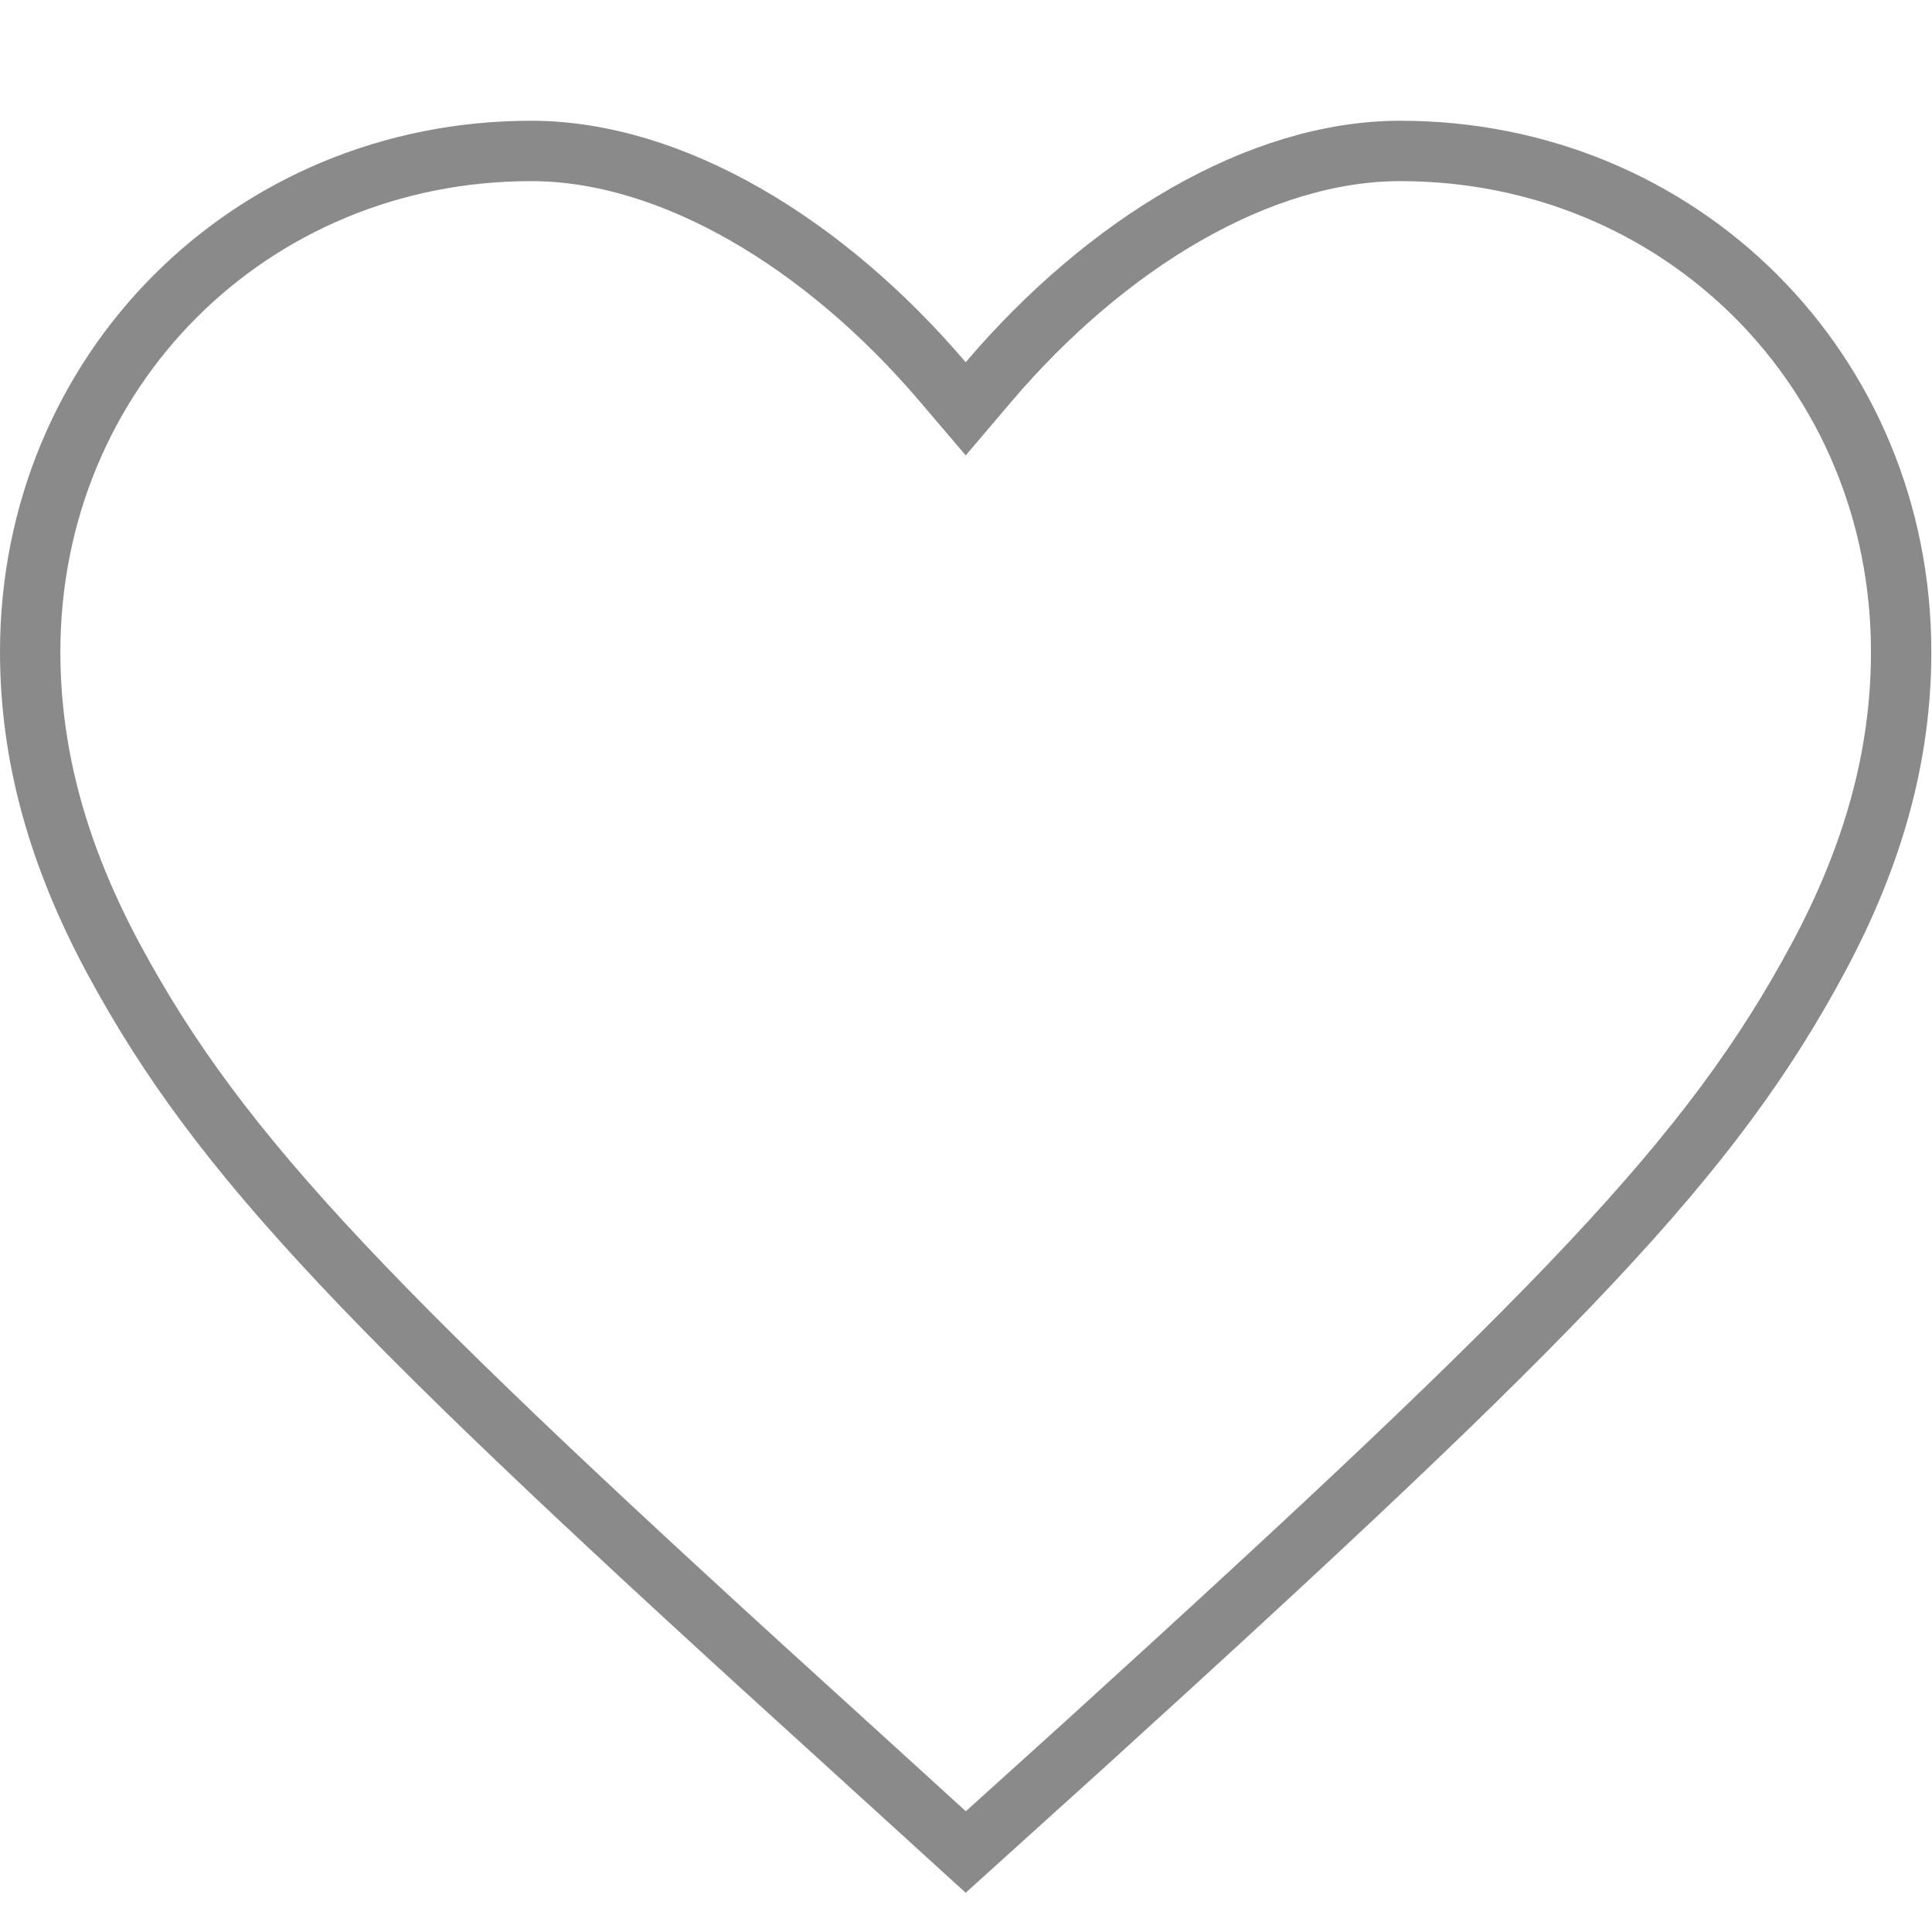
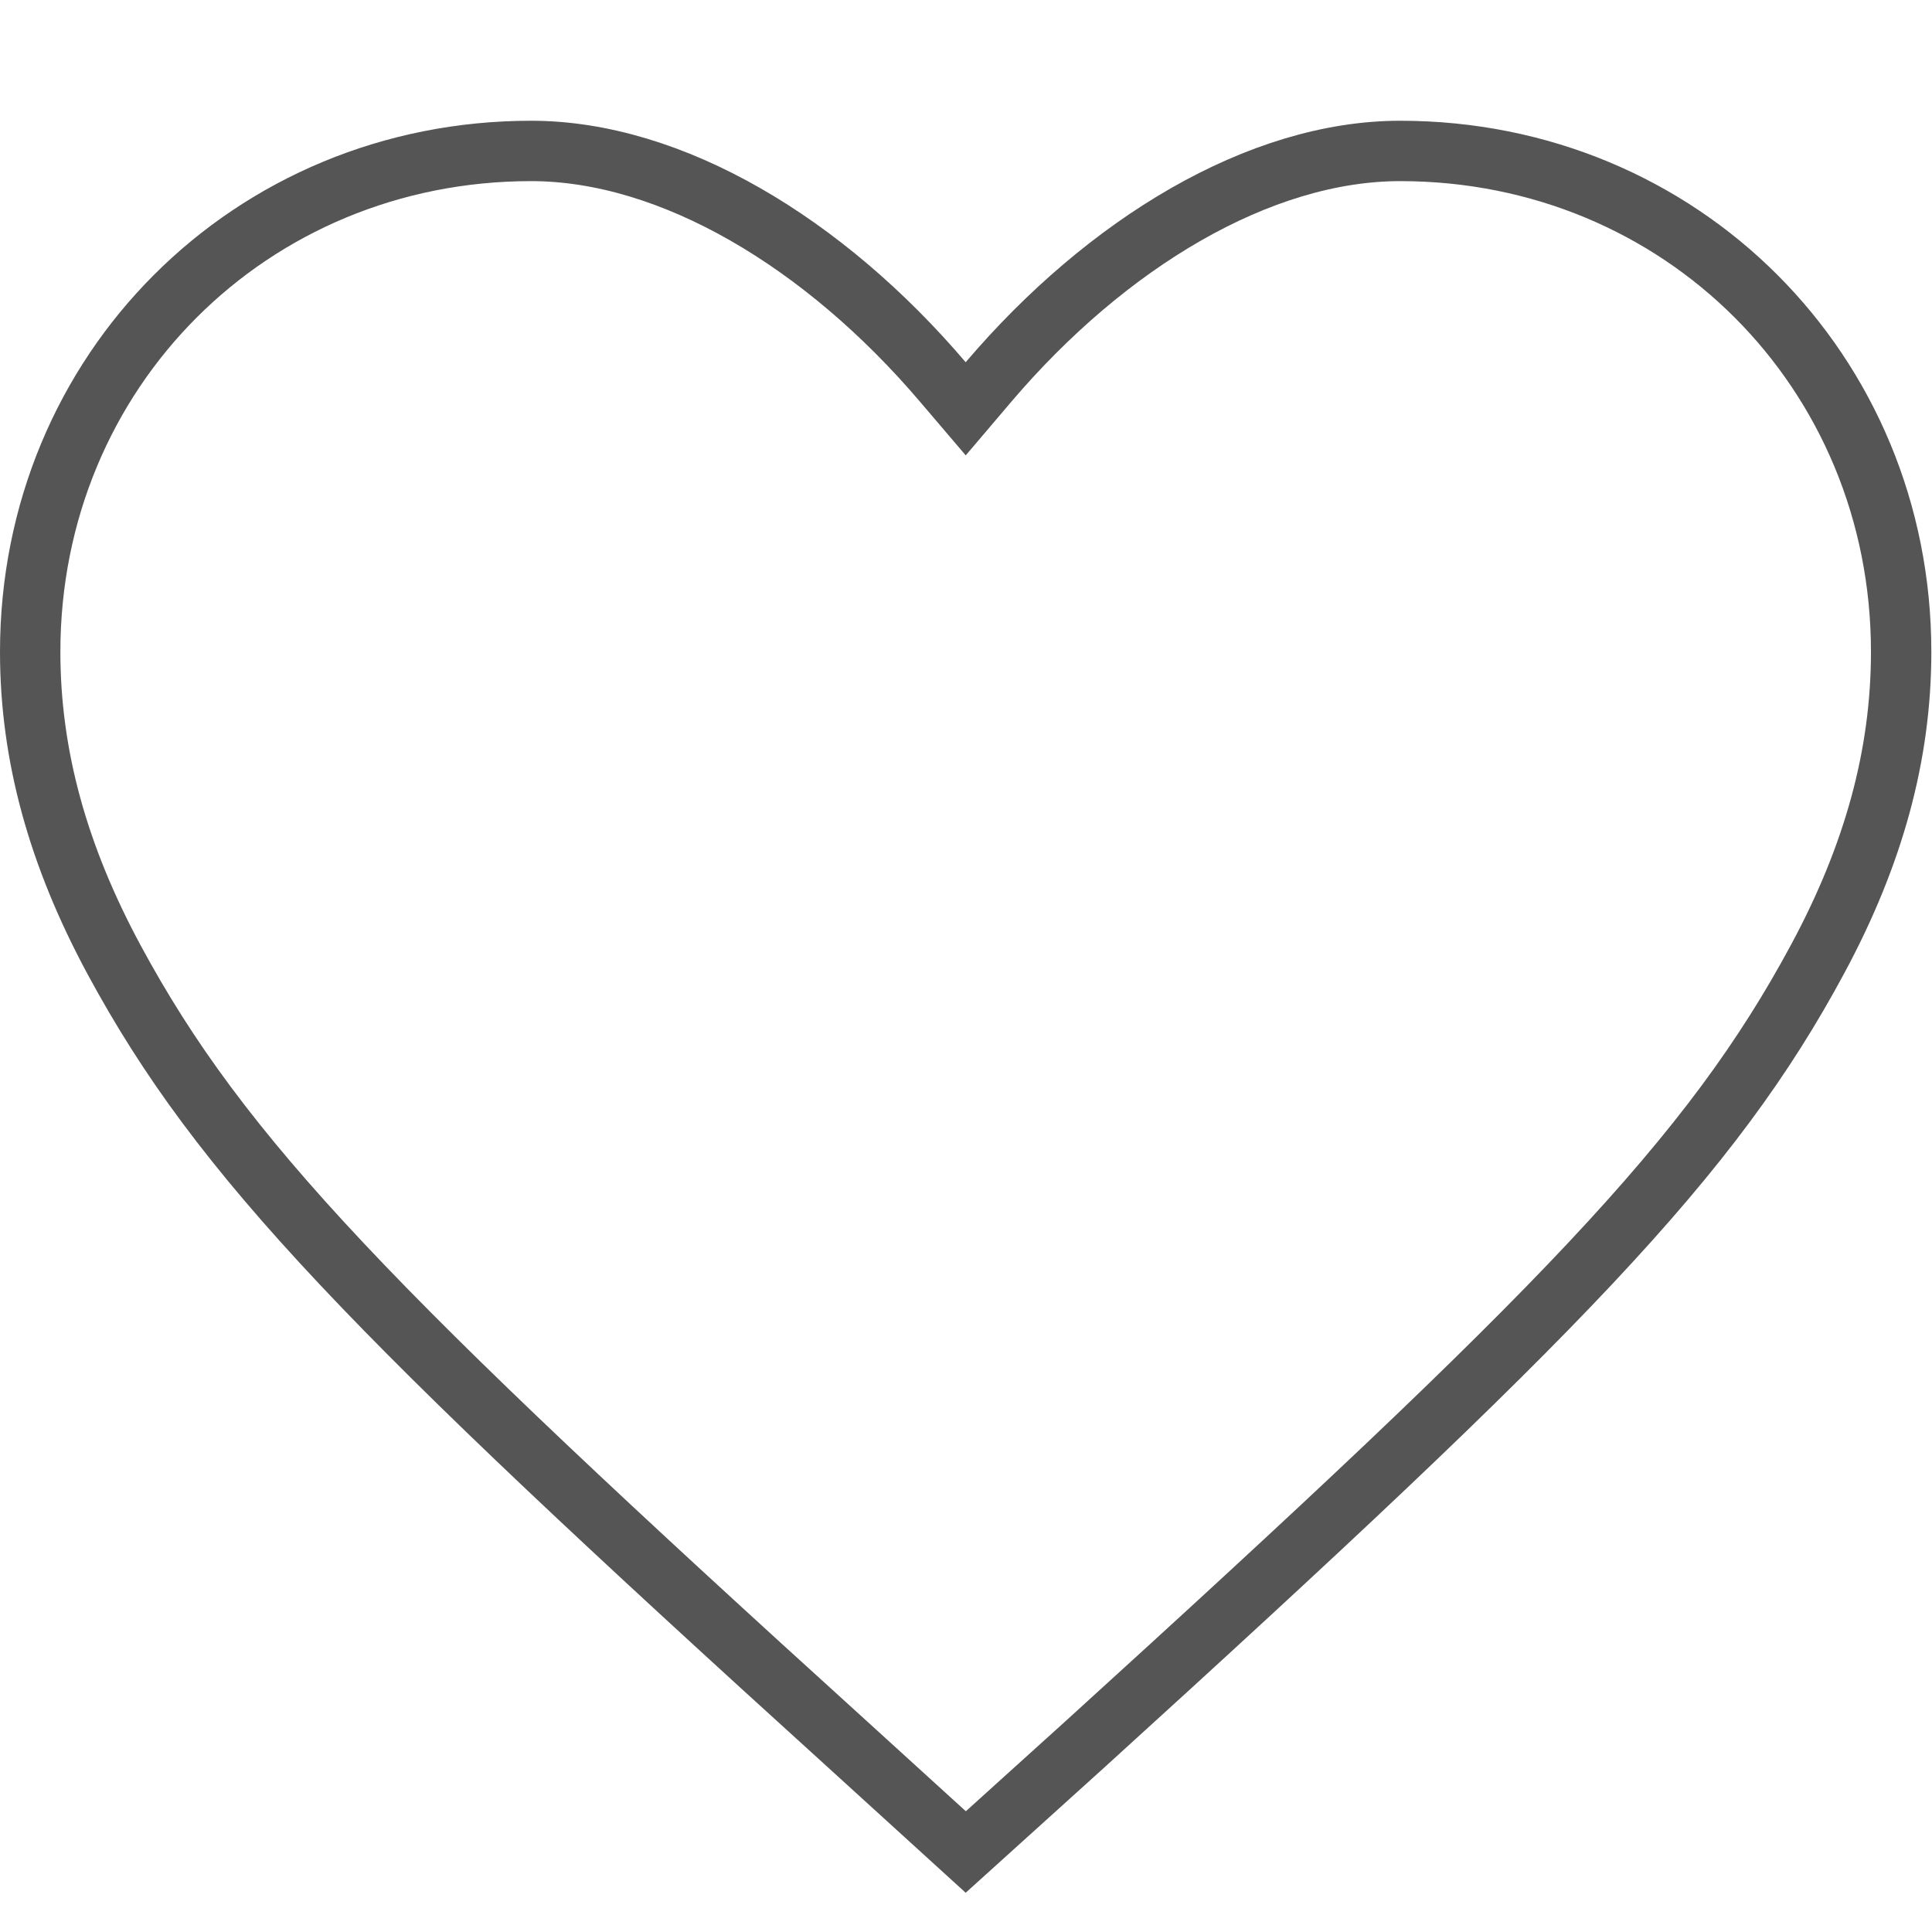
<svg xmlns="http://www.w3.org/2000/svg" width="32" height="32" viewBox="0 0 32 32">
  <g fill="none" fill-rule="evenodd">
-     <path fill-rule="nonzero" stroke="#8a8a8a" d="M15.996 30.675l1.981-1.79c7.898-7.177 10.365-9.718 12.135-13.012.922-1.716 1.377-3.37 1.377-5.076 0-4.65-3.647-8.297-8.297-8.297-2.33 0-4.86 1.527-6.817 3.824l-.38.447-.381-.447C13.658 4.027 11.126 2.5 8.797 2.5 4.147 2.5.5 6.147.5 10.797c0 1.714.46 3.375 1.389 5.098 1.775 3.288 4.26 5.843 12.123 12.974l1.984 1.806z" />
+     <path fill-rule="nonzero" stroke="#555555" d="M15.996 30.675l1.981-1.79c7.898-7.177 10.365-9.718 12.135-13.012.922-1.716 1.377-3.37 1.377-5.076 0-4.65-3.647-8.297-8.297-8.297-2.33 0-4.86 1.527-6.817 3.824l-.38.447-.381-.447C13.658 4.027 11.126 2.5 8.797 2.5 4.147 2.5.5 6.147.5 10.797c0 1.714.46 3.375 1.389 5.098 1.775 3.288 4.26 5.843 12.123 12.974l1.984 1.806z" />
  </g>
</svg>
